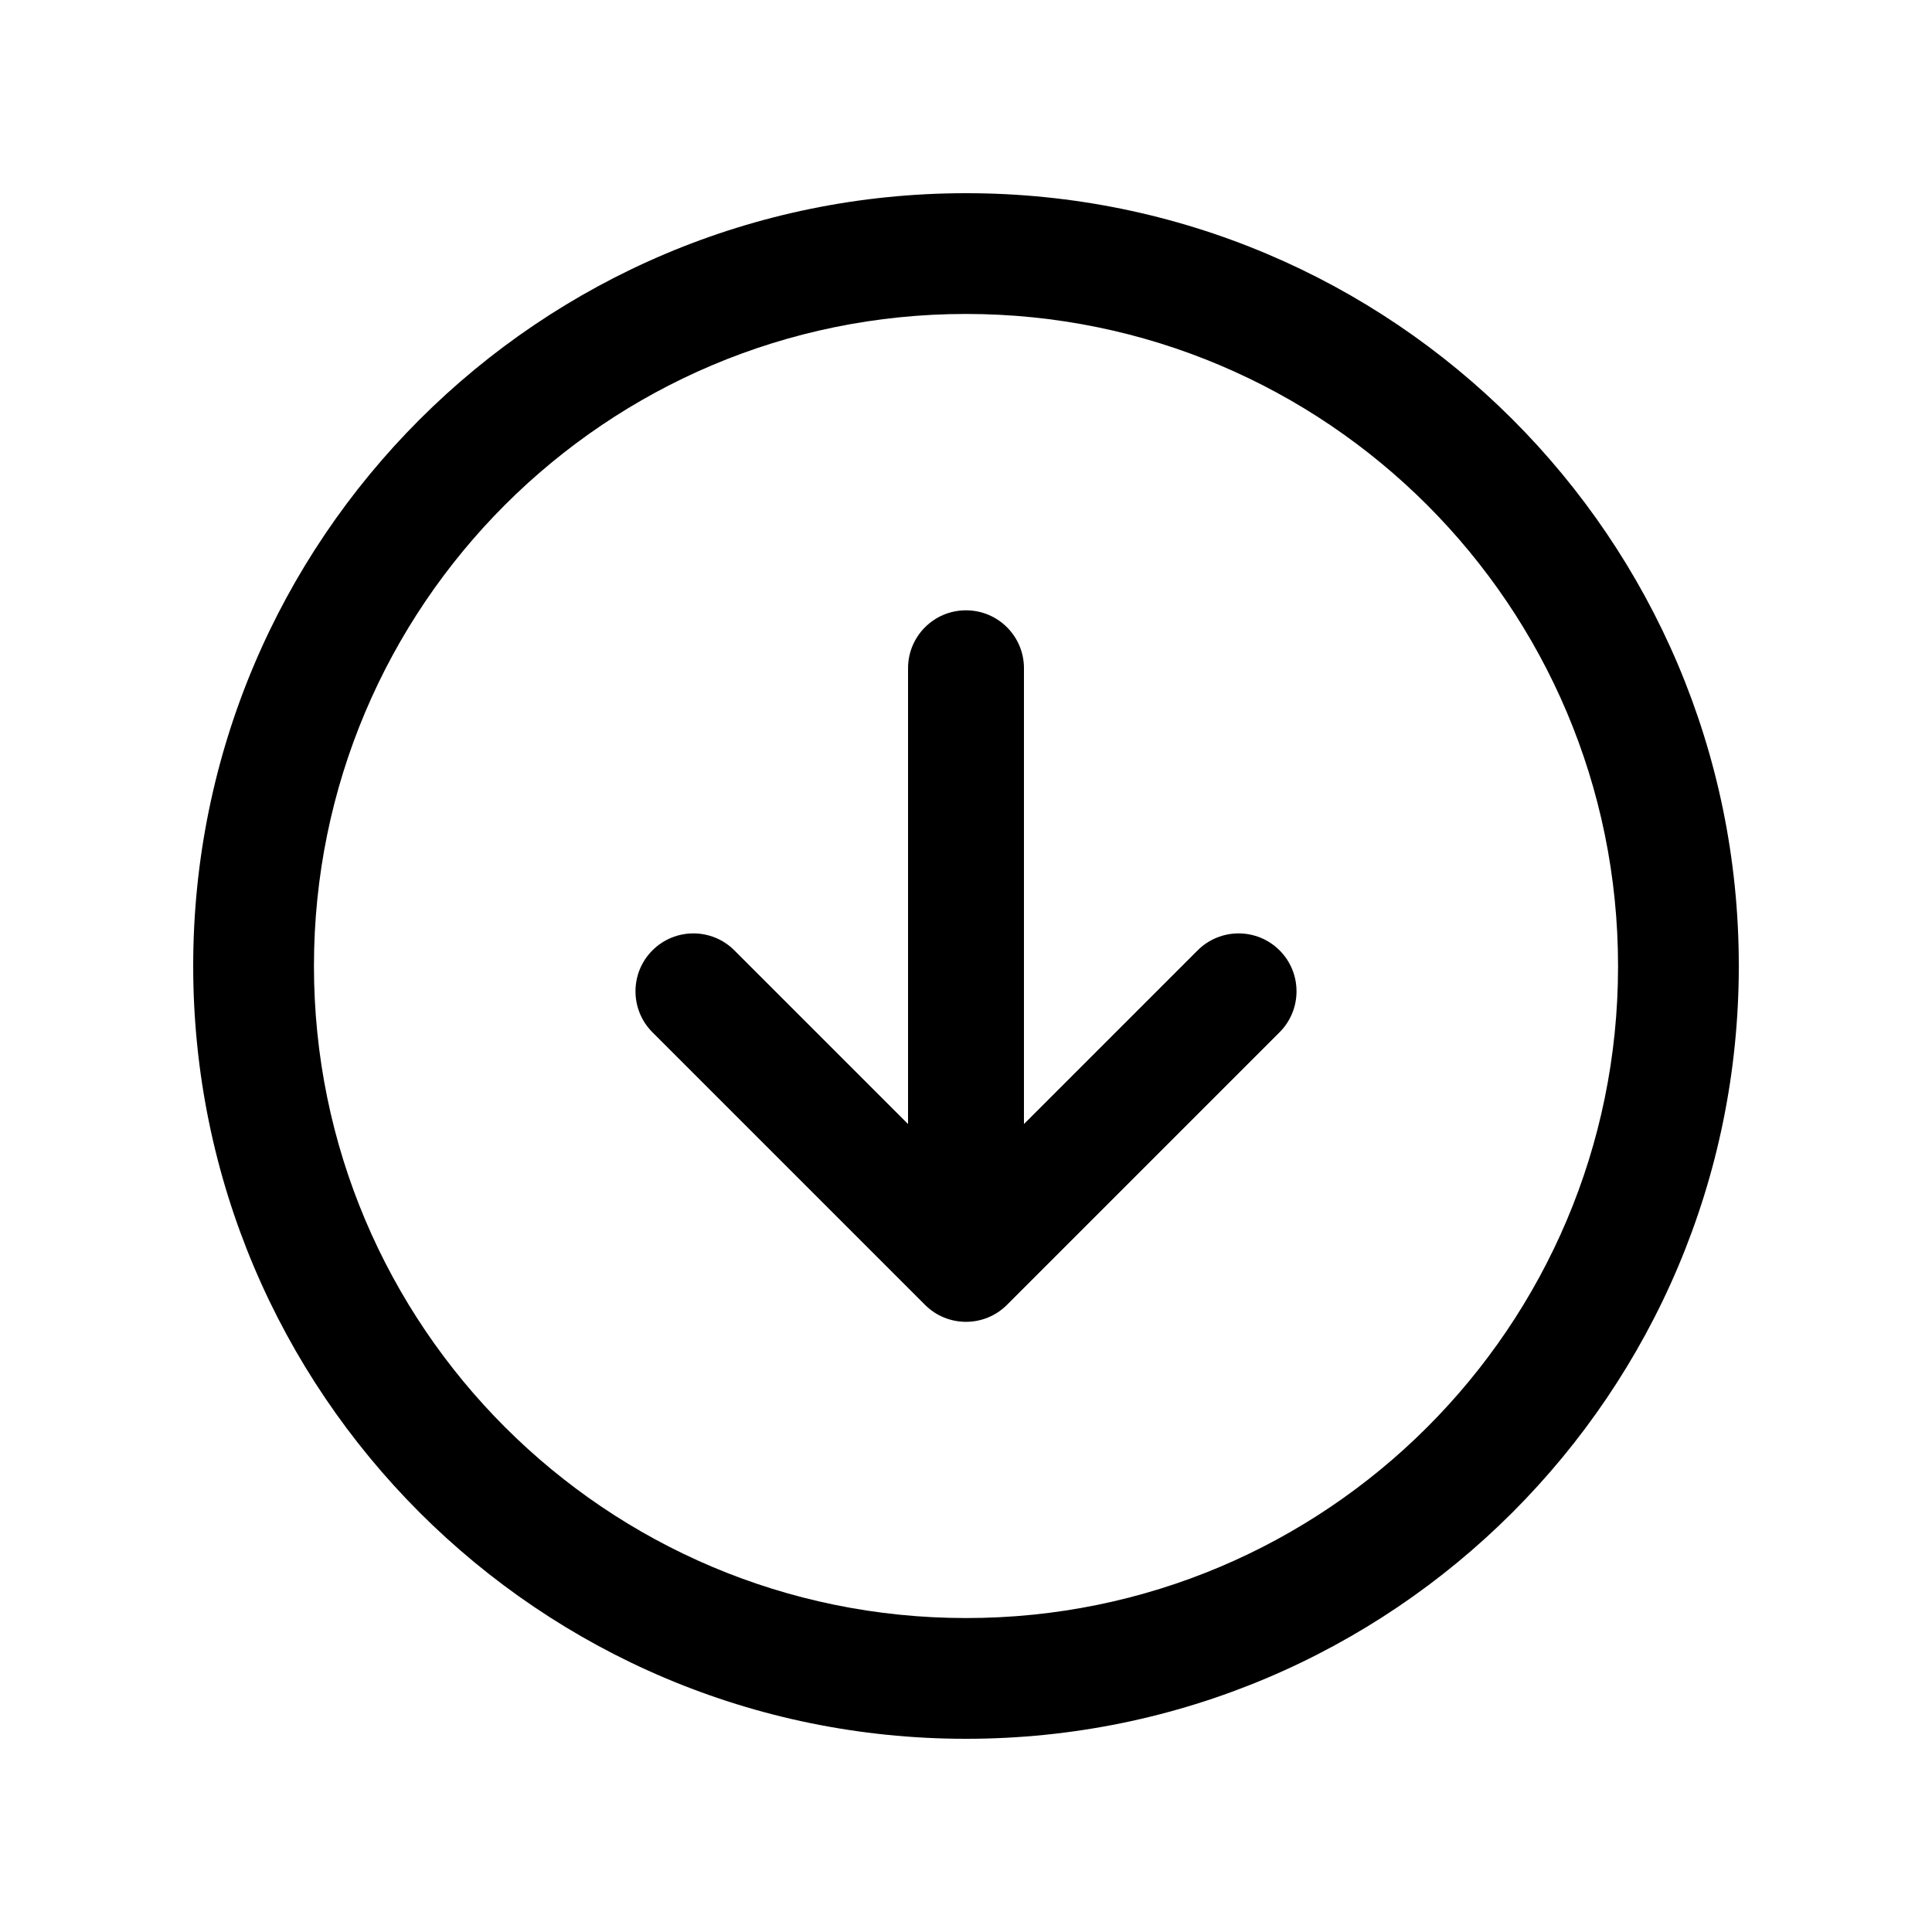
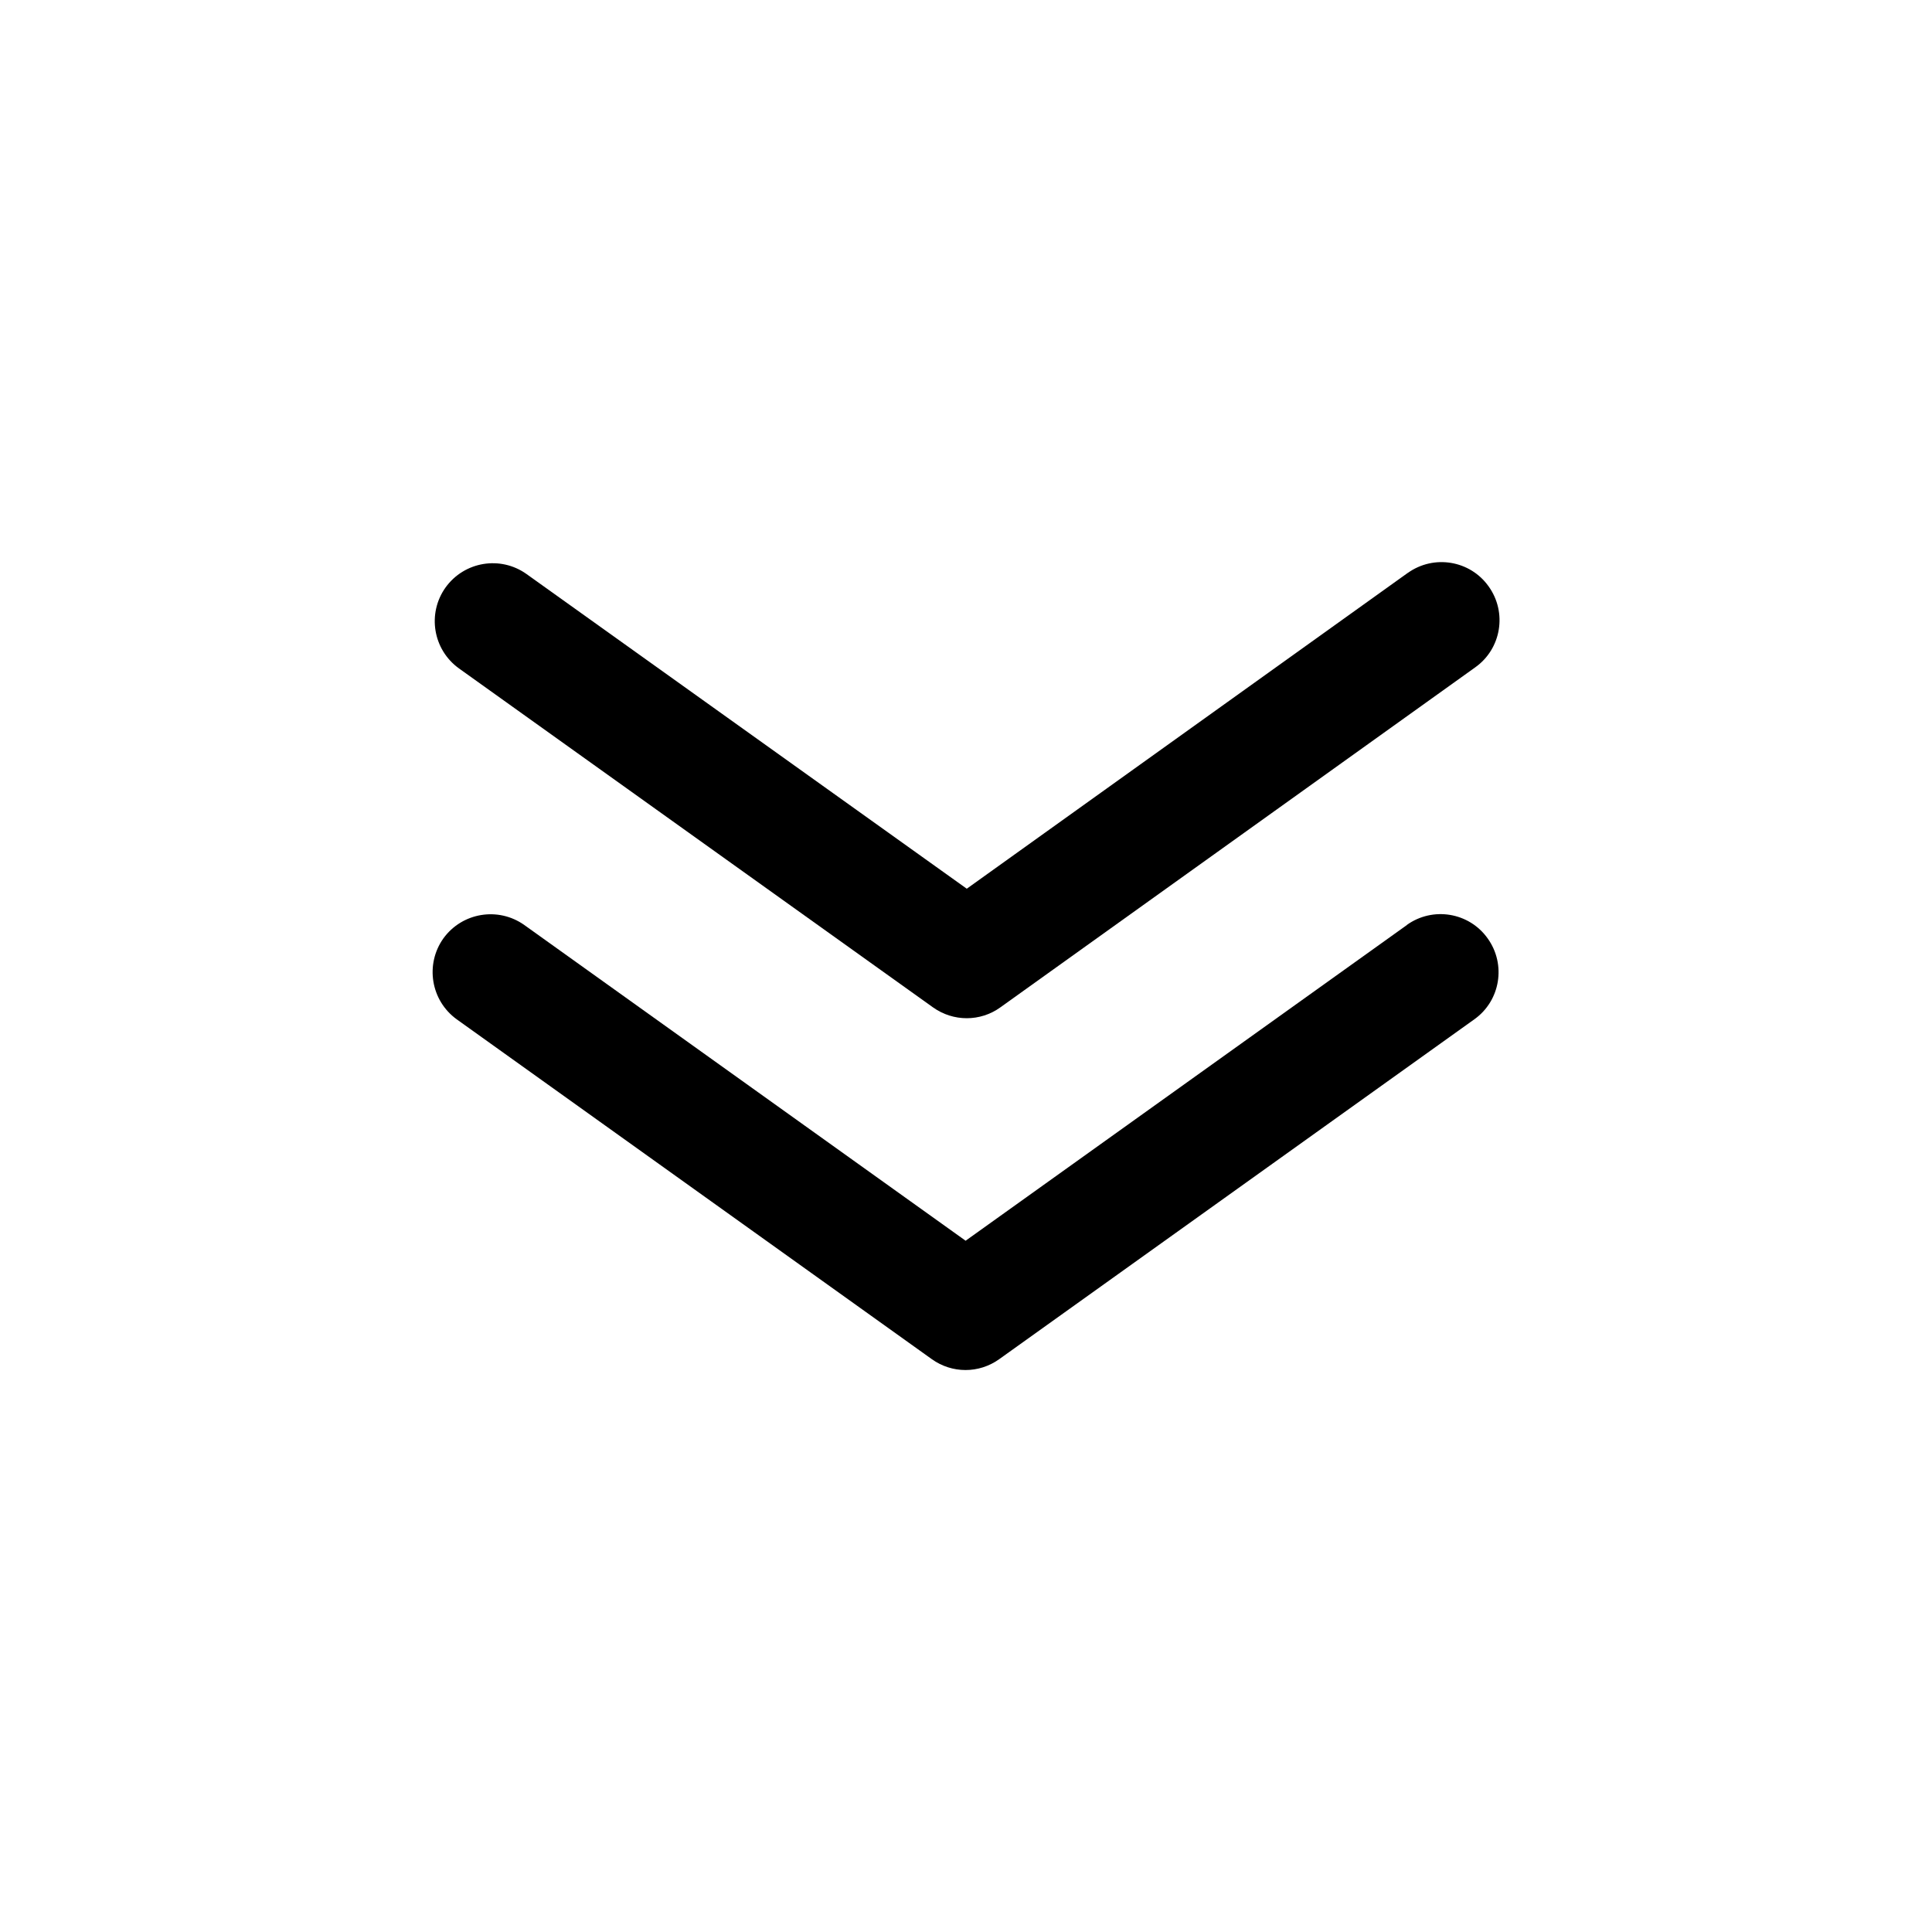
- <svg xmlns="http://www.w3.org/2000/svg" id="uuid-cd11082a-34bf-45af-8c76-7a08fc5079a9" data-name="レイヤー 1" viewBox="0 0 100 100">
-   <path id="uuid-cdfc8632-cdb7-4dee-a5d5-99f58489fbc4" data-name="check-mark" d="M90,50c0,22.09-17.91,40-40,40S10,72.09,10,50,27.91,10,50,10c22.08-.01,39.99,17.88,40,39.96v.04h0Zm-6.25,0c0-18.64-15.11-33.75-33.75-33.75S16.25,31.36,16.25,50s15.11,33.75,33.75,33.75h0c18.63,.01,33.74-15.08,33.75-33.71v-.04h0Z" />
-   <path d="M33.77,53.43l14.11,14.11c1.17,1.17,3.07,1.17,4.24,0l14.11-14.11c1.17-1.17,1.17-3.07,0-4.24-1.17-1.17-3.07-1.17-4.24,0h0l-8.99,8.99v-23.59c0-1.66-1.34-3-3-3s-3,1.34-3,3v23.59l-8.99-8.99c-1.17-1.17-3.07-1.17-4.24,0-1.17,1.17-1.17,3.07,0,4.24Z" />
+ <svg xmlns="http://www.w3.org/2000/svg" id="uuid-7d8758d4-f530-4b67-86ed-45d688f8b813" data-name="レイヤー 1" viewBox="0 0 100 100">
+   <path d="M72.82,47.88l-22.84,16.34-22.84-16.34c-1.35-.96-3.22-.65-4.19,.69-.96,1.35-.65,3.22,.69,4.19l24.59,17.59c1.05,.75,2.44,.75,3.49,0l24.59-17.59c1.35-.96,1.66-2.84,.69-4.19-.96-1.35-2.84-1.66-4.19-.69h0Z" />
+   <path d="M72.87,29.65l-22.83,16.35L27.25,29.71c-1.35-.96-3.22-.65-4.19,.7-.96,1.35-.65,3.22,.7,4.19l24.53,17.54c1.05,.75,2.45,.75,3.49,0l24.58-17.6c1.35-.96,1.66-2.84,.69-4.19-.96-1.35-2.84-1.66-4.19-.69h0Z" />
</svg>
